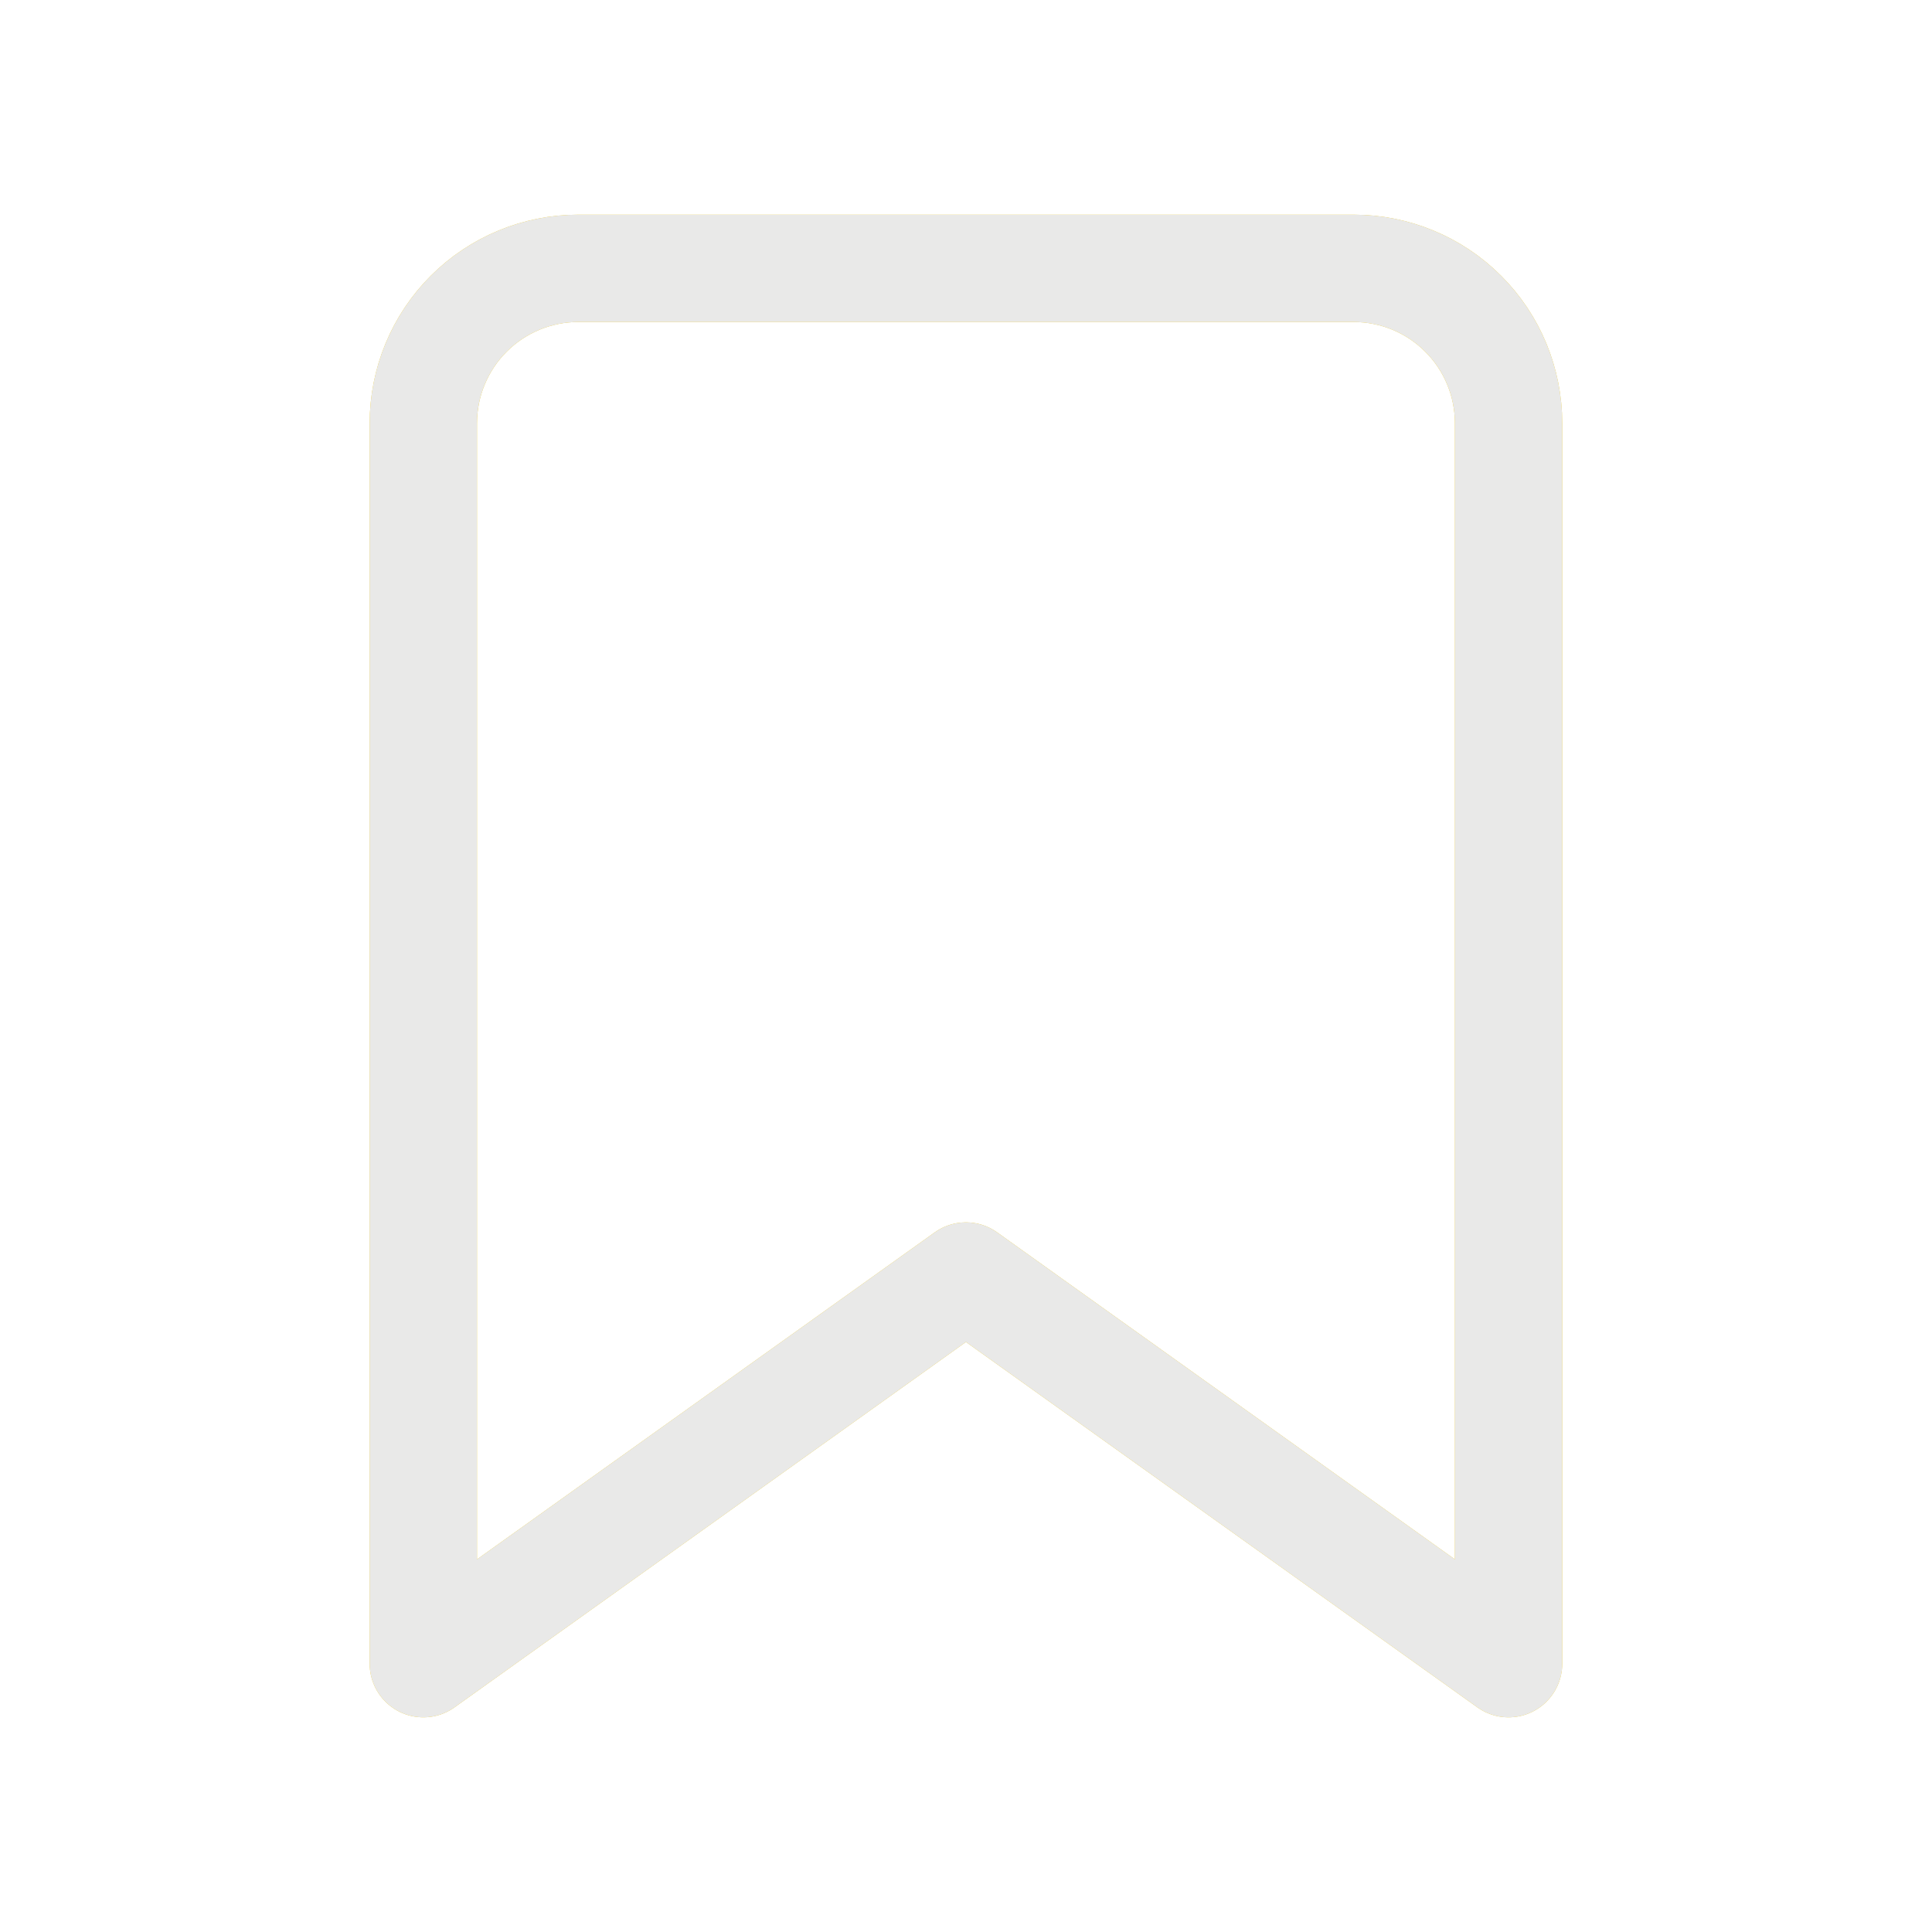
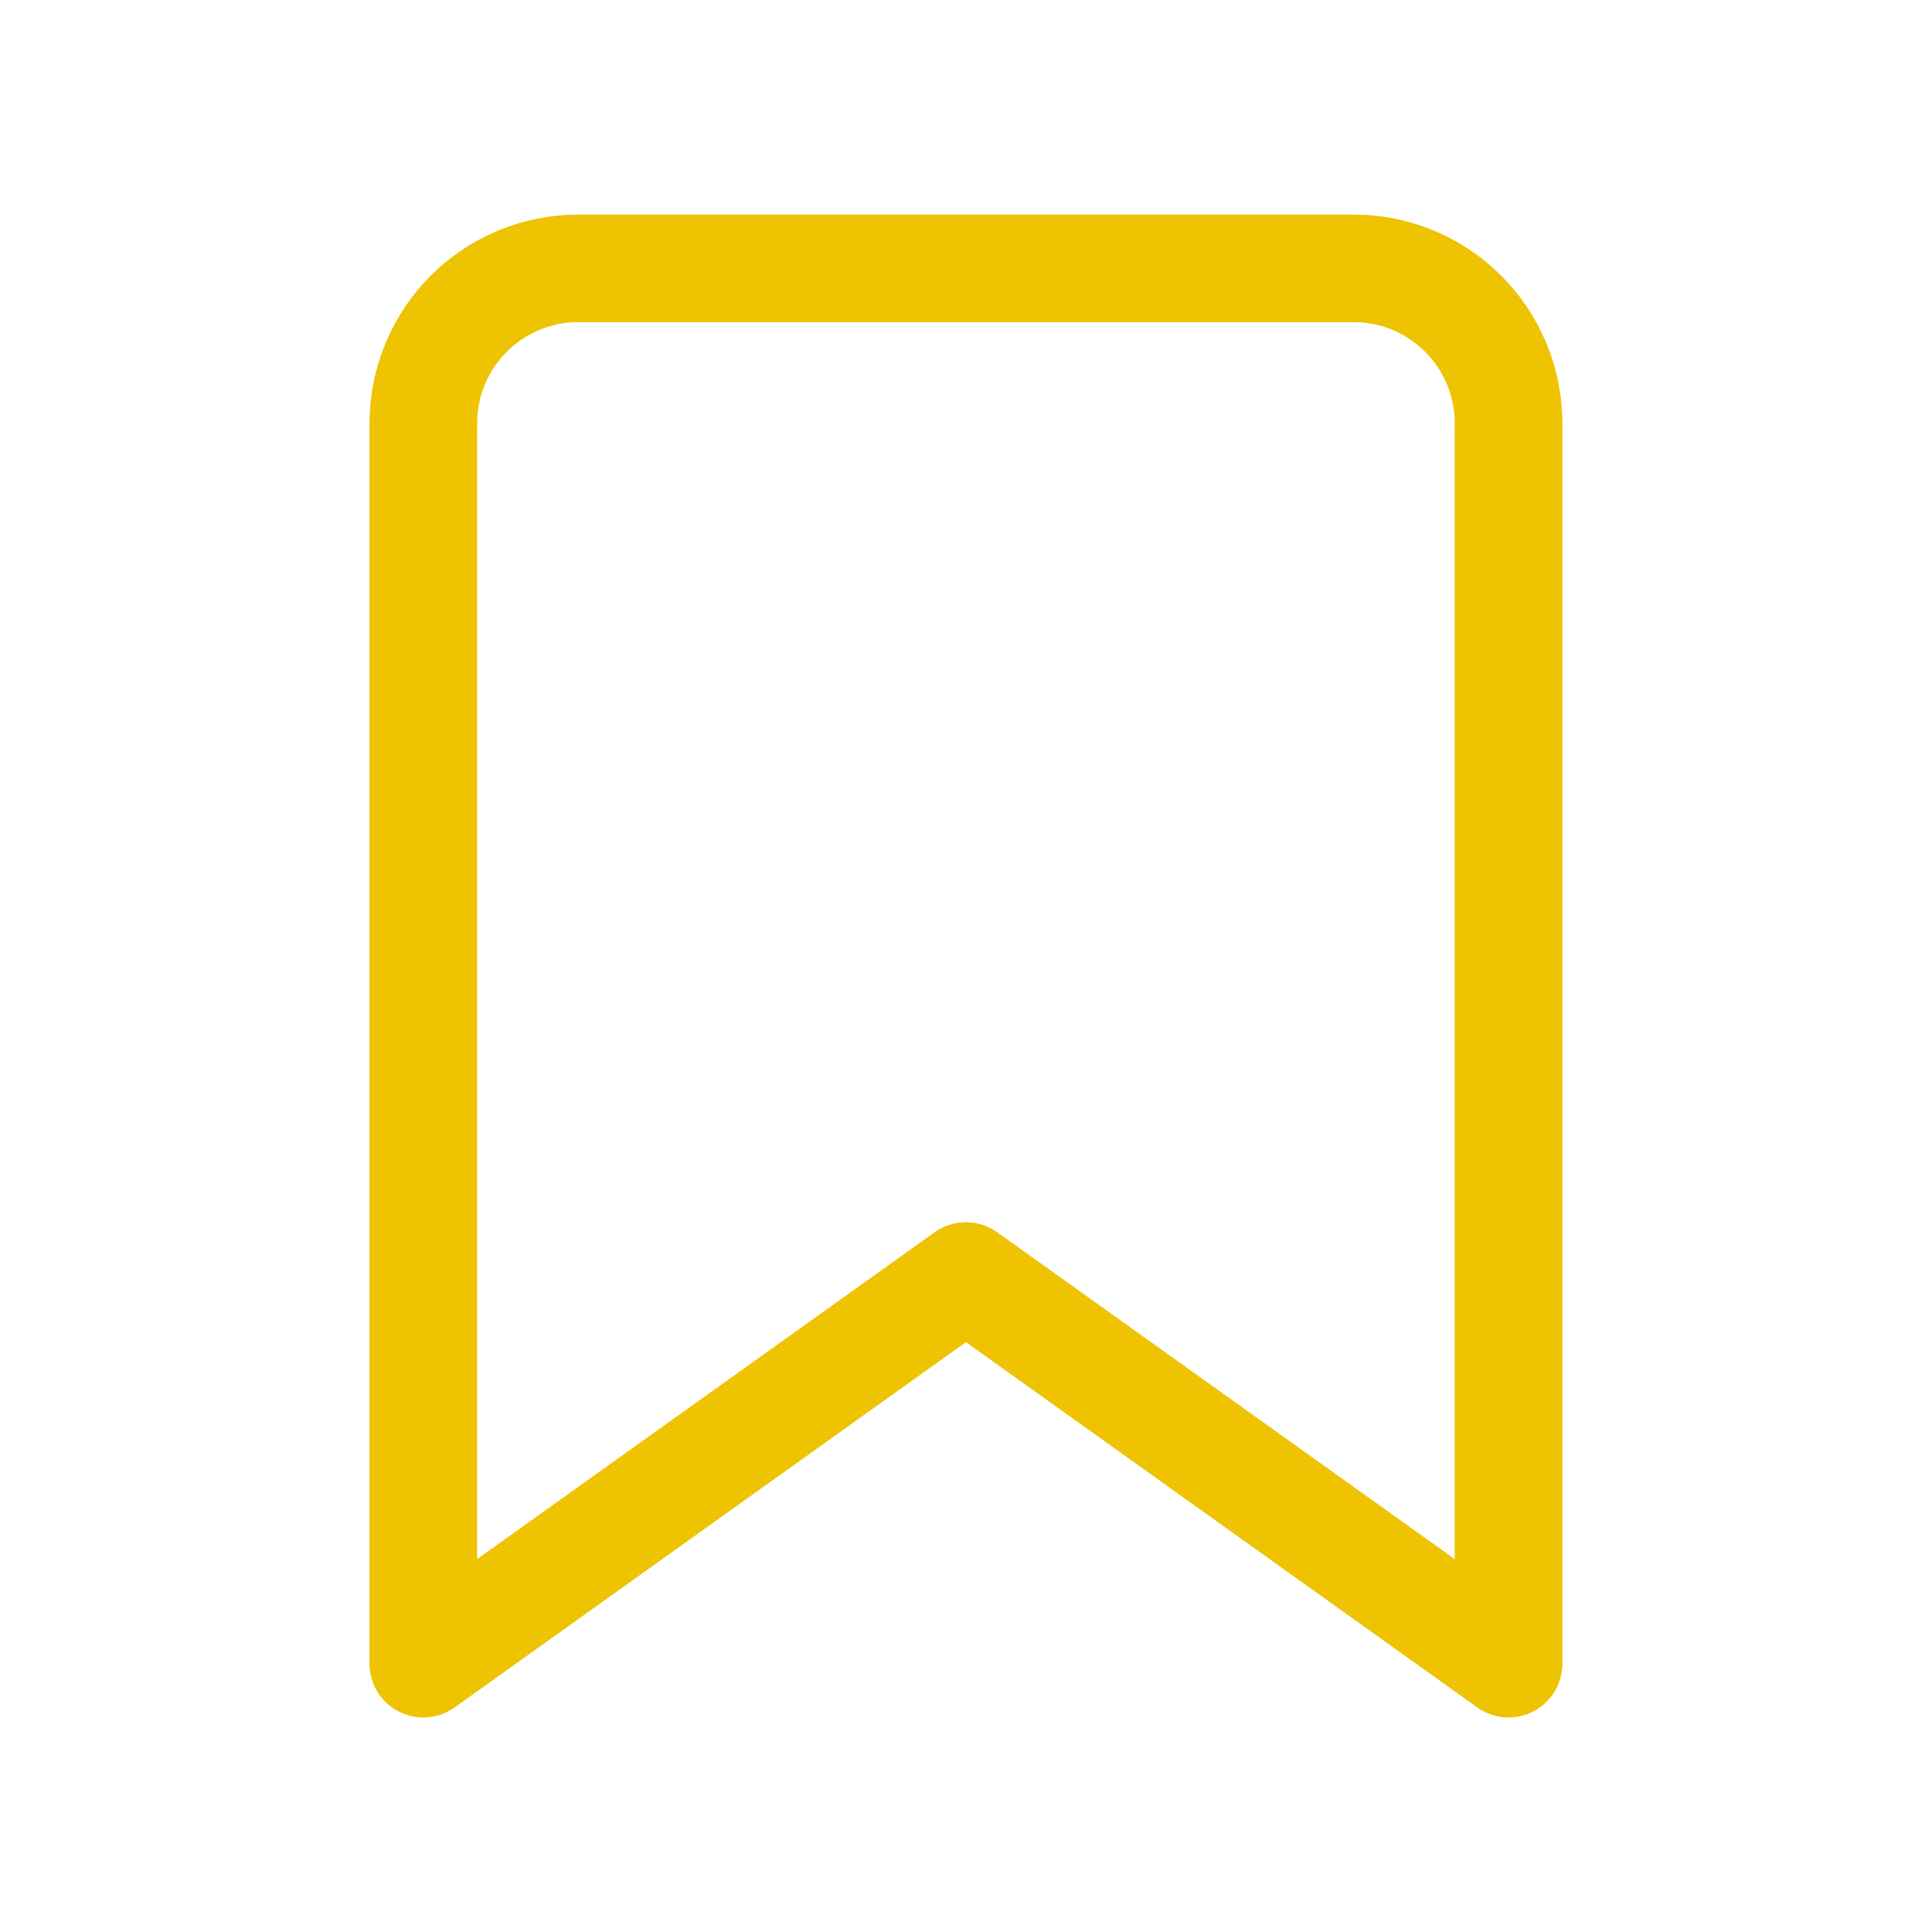
<svg xmlns="http://www.w3.org/2000/svg" width="36" height="36" viewBox="0 0 36 36" fill="none">
  <g id="bookmark">
-     <path id="Vector" d="M28.11 31L17.999 23.777L7.888 31V7.888C7.888 7.122 8.193 6.387 8.734 5.846C9.276 5.304 10.011 5 10.777 5H25.221C25.988 5 26.723 5.304 27.264 5.846C27.806 6.387 28.11 7.122 28.11 7.888V31Z" stroke="#EFC81A" stroke-width="2" stroke-linecap="round" stroke-linejoin="round" />
-     <path id="Vector_2" d="M28.11 31L17.999 23.777L7.888 31V7.888C7.888 7.122 8.193 6.387 8.734 5.846C9.276 5.304 10.011 5 10.777 5H25.221C25.988 5 26.723 5.304 27.264 5.846C27.806 6.387 28.11 7.122 28.11 7.888V31Z" stroke="#E9E9E8" stroke-width="2" stroke-linecap="round" stroke-linejoin="round" />
+     <path id="Vector" d="M28.11 31L17.999 23.777L7.888 31V7.888C7.888 7.122 8.193 6.387 8.734 5.846C9.276 5.304 10.011 5 10.777 5H25.221C25.988 5 26.723 5.304 27.264 5.846C27.806 6.387 28.11 7.122 28.11 7.888V31Z" stroke="#eec302" stroke-width="2" stroke-linecap="round" stroke-linejoin="round" />
+     <path id="Vector_2" d="M28.11 31L17.999 23.777L7.888 31V7.888C7.888 7.122 8.193 6.387 8.734 5.846C9.276 5.304 10.011 5 10.777 5H25.221C25.988 5 26.723 5.304 27.264 5.846C27.806 6.387 28.11 7.122 28.11 7.888V31Z" stroke="#eec302" stroke-width="2" stroke-linecap="round" stroke-linejoin="round" />
  </g>
</svg>
